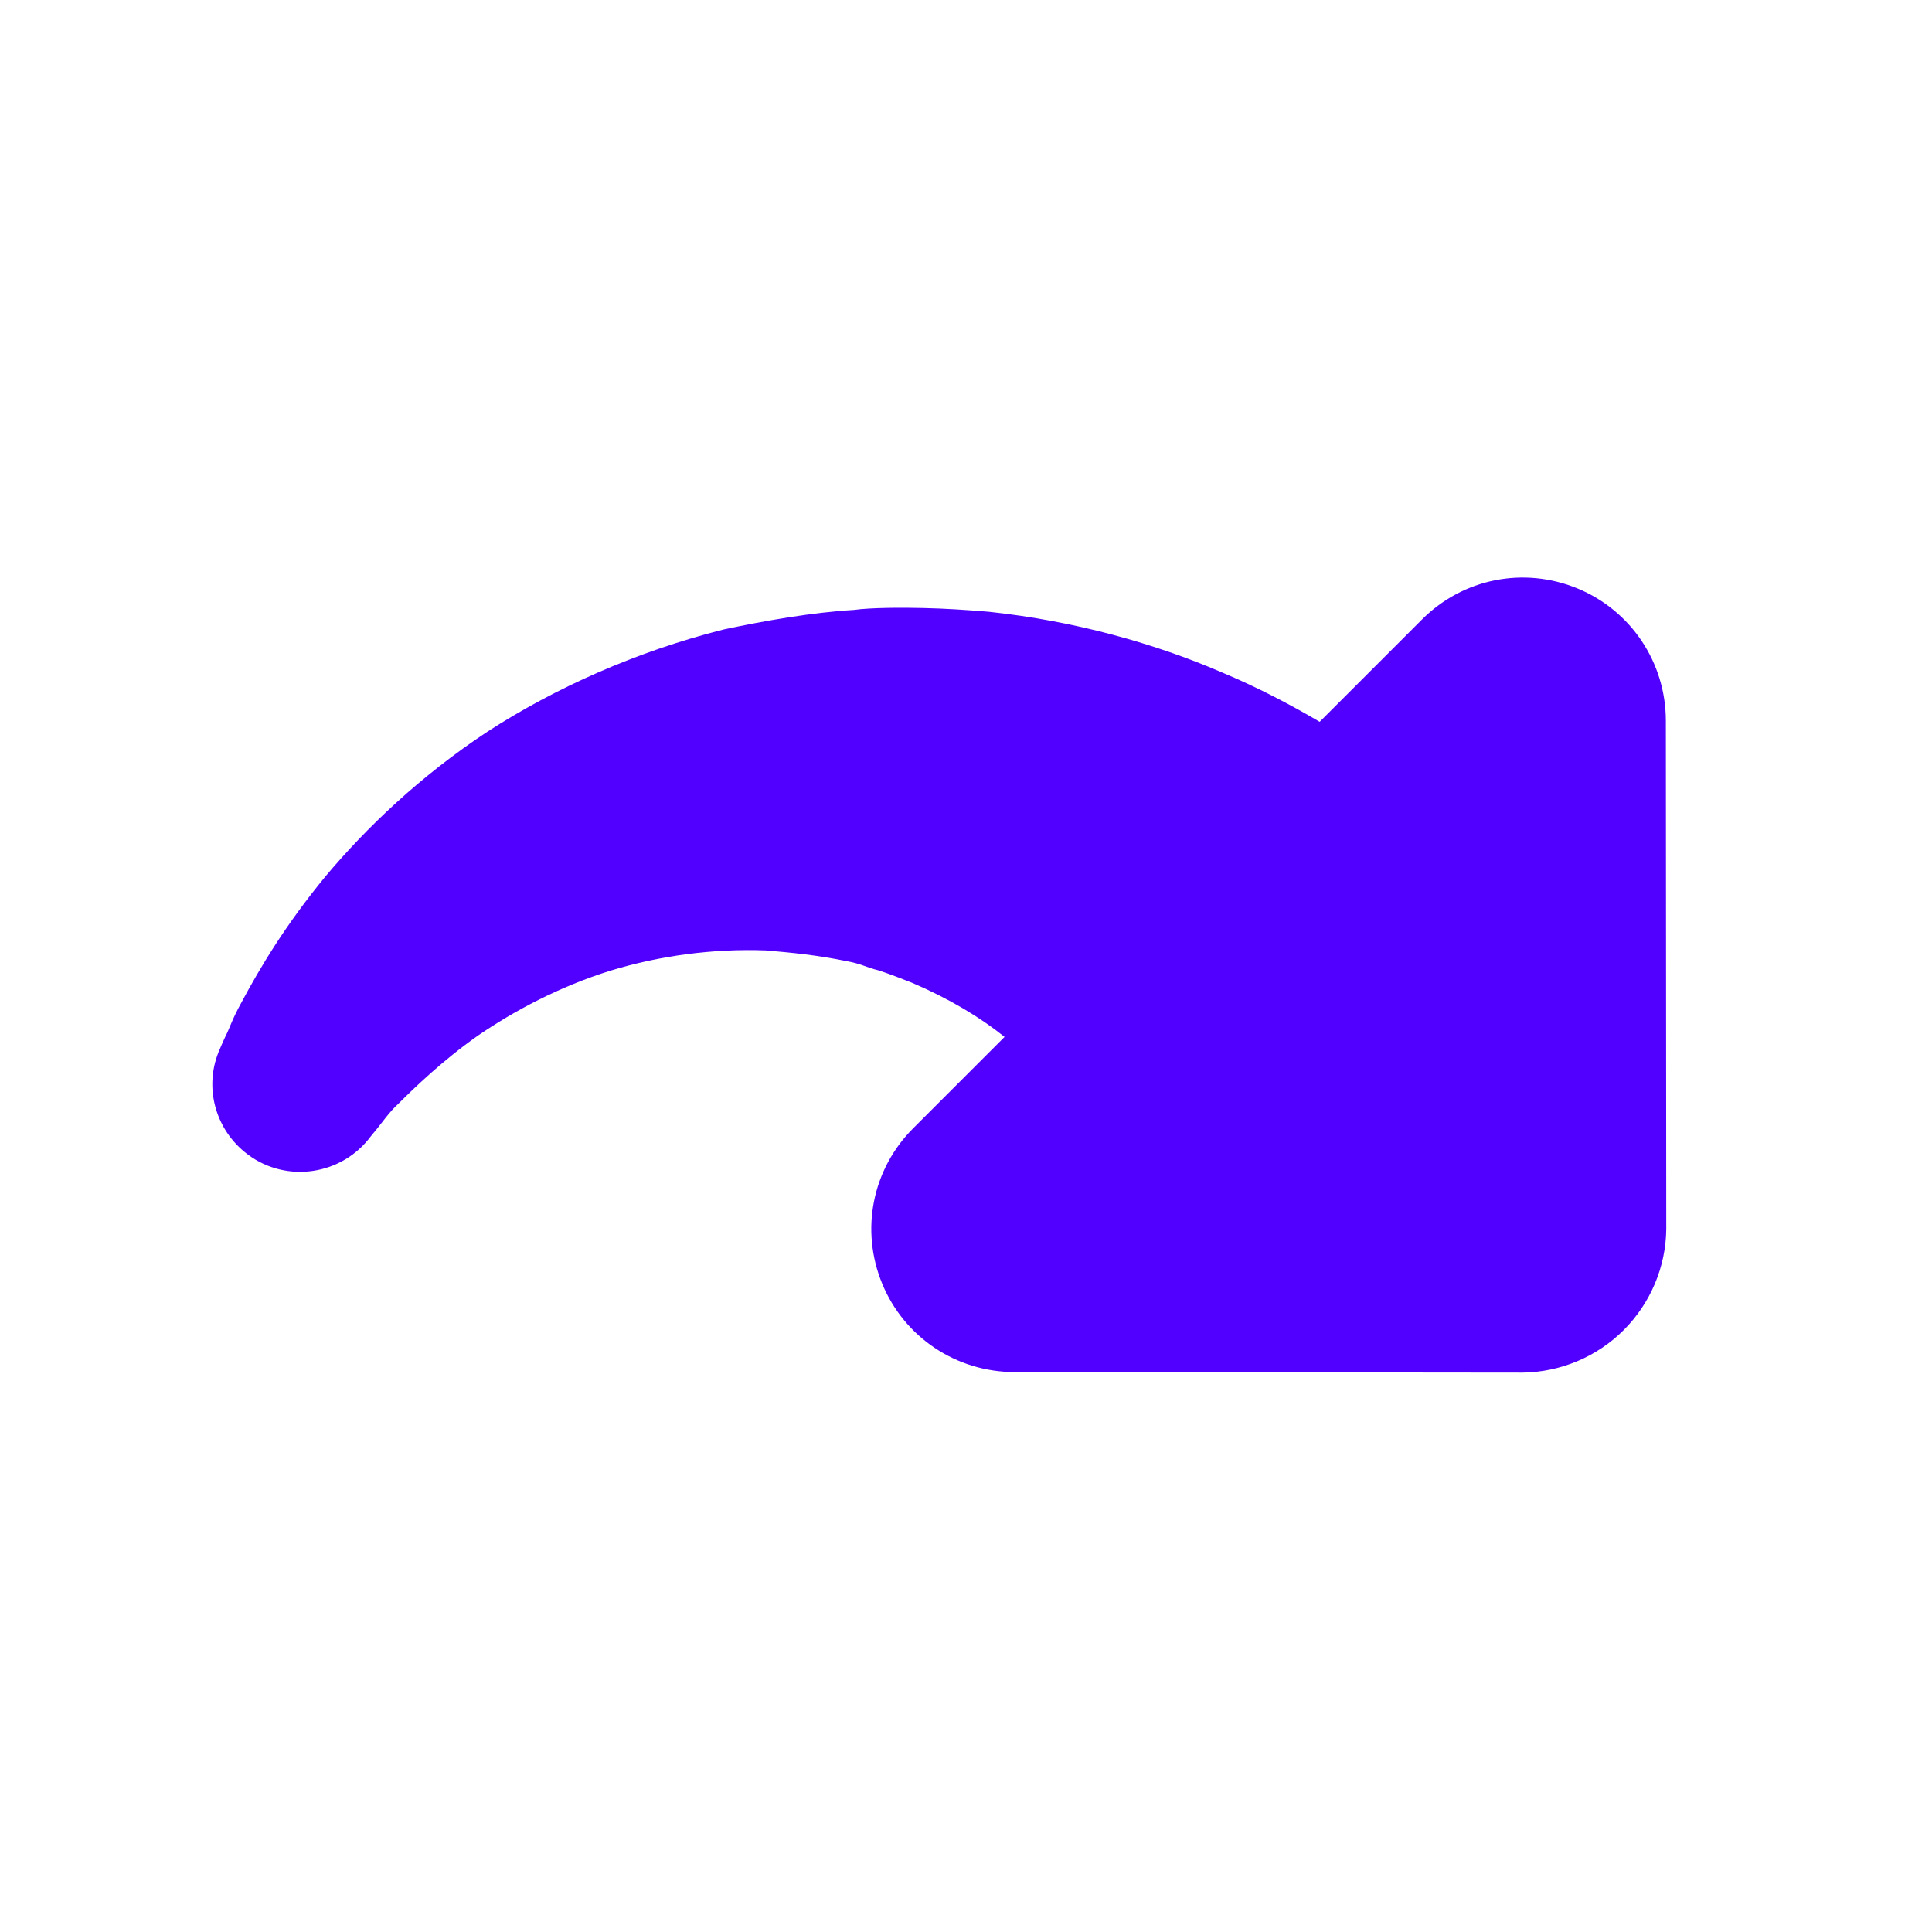
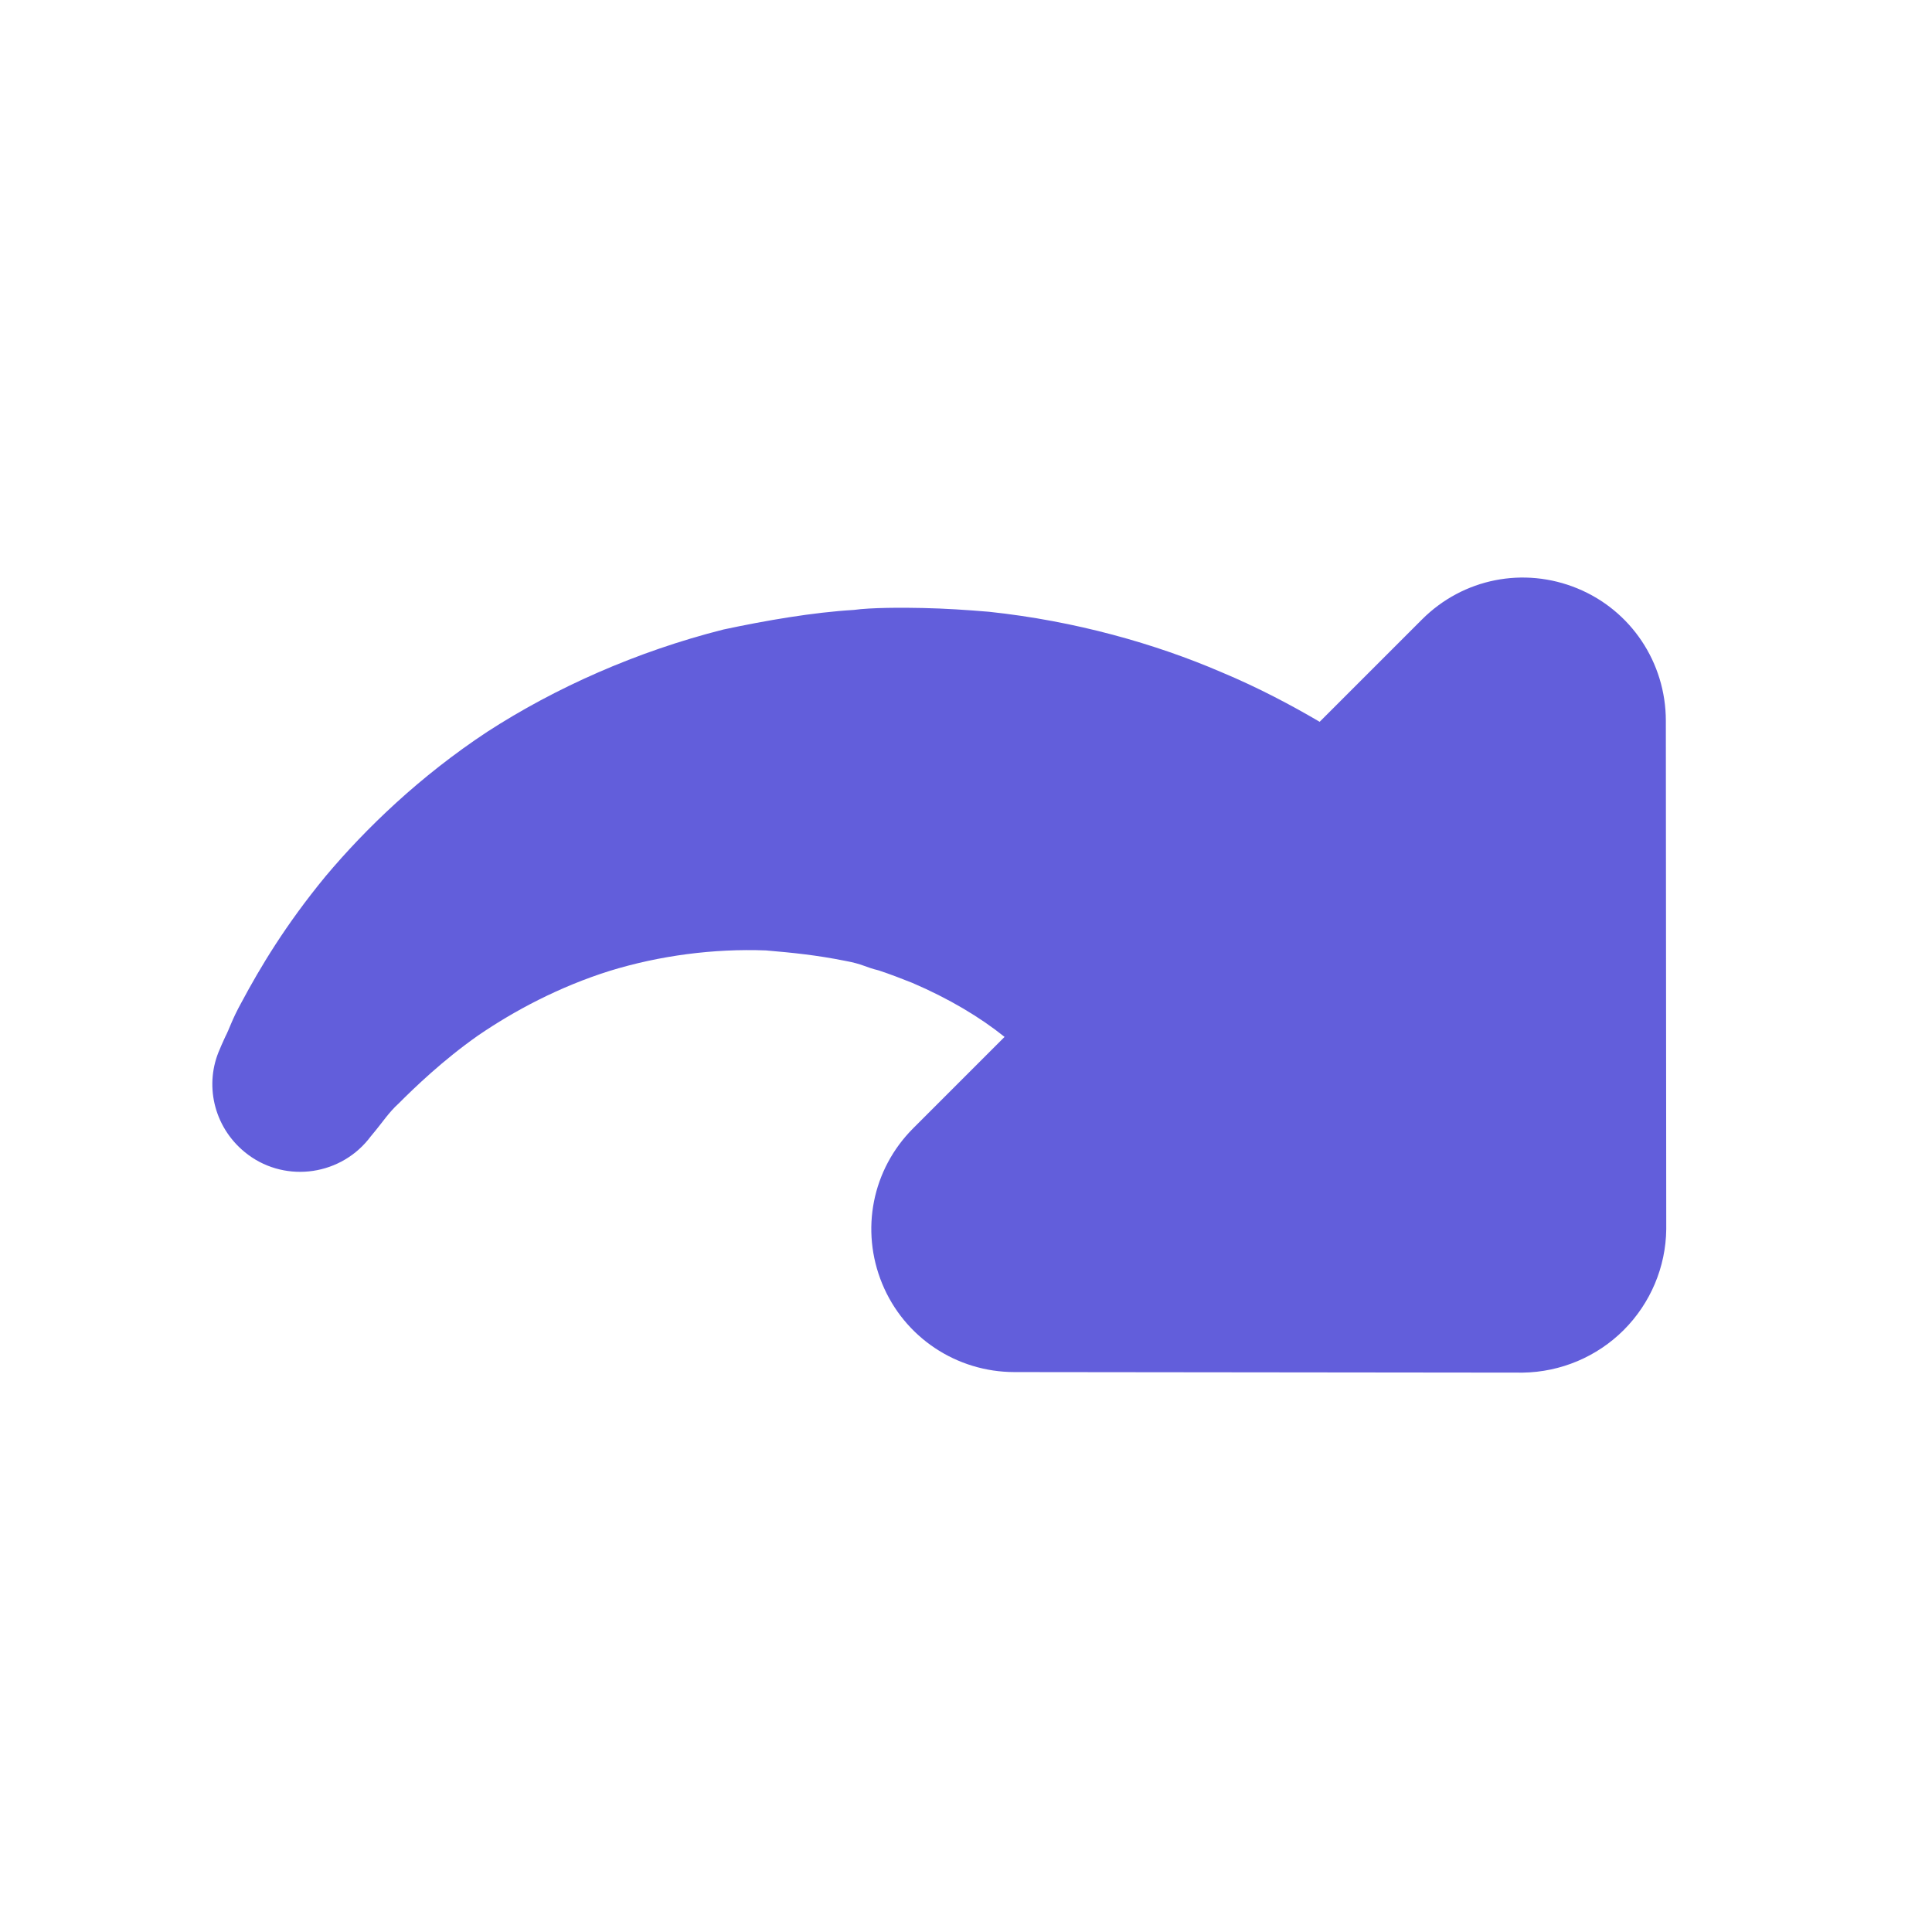
<svg xmlns="http://www.w3.org/2000/svg" width="20px" height="20px" viewBox="0 0 20 20" version="1.1">
  <defs />
  <g id="Page-1" stroke="none" stroke-width="1" fill="none" fill-rule="evenodd">
-     <g id="redo" fill="#5100ff">
+     <g id="redo" fill="#625edb">
      <path d="M17.558,12.77 L13.84,16.494 C13.561,16.767 13.183,16.921 12.79,16.921 C12.399,16.921 12.021,16.767 11.74,16.494 L8.024,12.77 C7.597,12.343 7.471,11.706 7.702,11.153 C7.933,10.6 8.465,10.243 9.067,10.243 L10.404,10.243 C10.369,9.921 10.278,9.557 10.124,9.172 C10.076,9.06 10.026,8.948 9.97,8.836 C9.893,8.71 9.901,8.675 9.795,8.521 C9.627,8.269 9.473,8.08 9.29,7.863 C8.92,7.464 8.472,7.121 7.996,6.869 C7.513,6.617 7.009,6.463 6.561,6.379 C6.12,6.302 5.714,6.295 5.476,6.295 C5.357,6.288 5.203,6.316 5.126,6.323 C5.042,6.33 4.993,6.337 4.993,6.337 C4.496,6.386 4.048,6.022 3.999,5.525 C3.957,5.105 4.202,4.727 4.573,4.587 C4.573,4.587 4.622,4.566 4.699,4.538 C4.79,4.51 4.874,4.461 5.07,4.405 C5.462,4.286 5.959,4.16 6.61,4.097 C7.254,4.041 8.031,4.055 8.851,4.223 C9.669,4.398 10.53,4.727 11.328,5.203 C11.706,5.448 12.112,5.735 12.427,6.015 C12.567,6.12 12.805,6.358 12.945,6.505 C13.106,6.673 13.253,6.841 13.401,7.016 C13.967,7.716 14.387,8.472 14.66,9.158 C14.821,9.55 14.933,9.921 15.017,10.243 L16.515,10.243 C17.117,10.243 17.649,10.6 17.88,11.153 C18.111,11.706 17.985,12.343 17.558,12.77" id="Fill-1" transform="translate(10.99425, 10.49425) rotate(-45) translate(-10.99425, -10.49425) " />
    </g>
  </g>
</svg>
